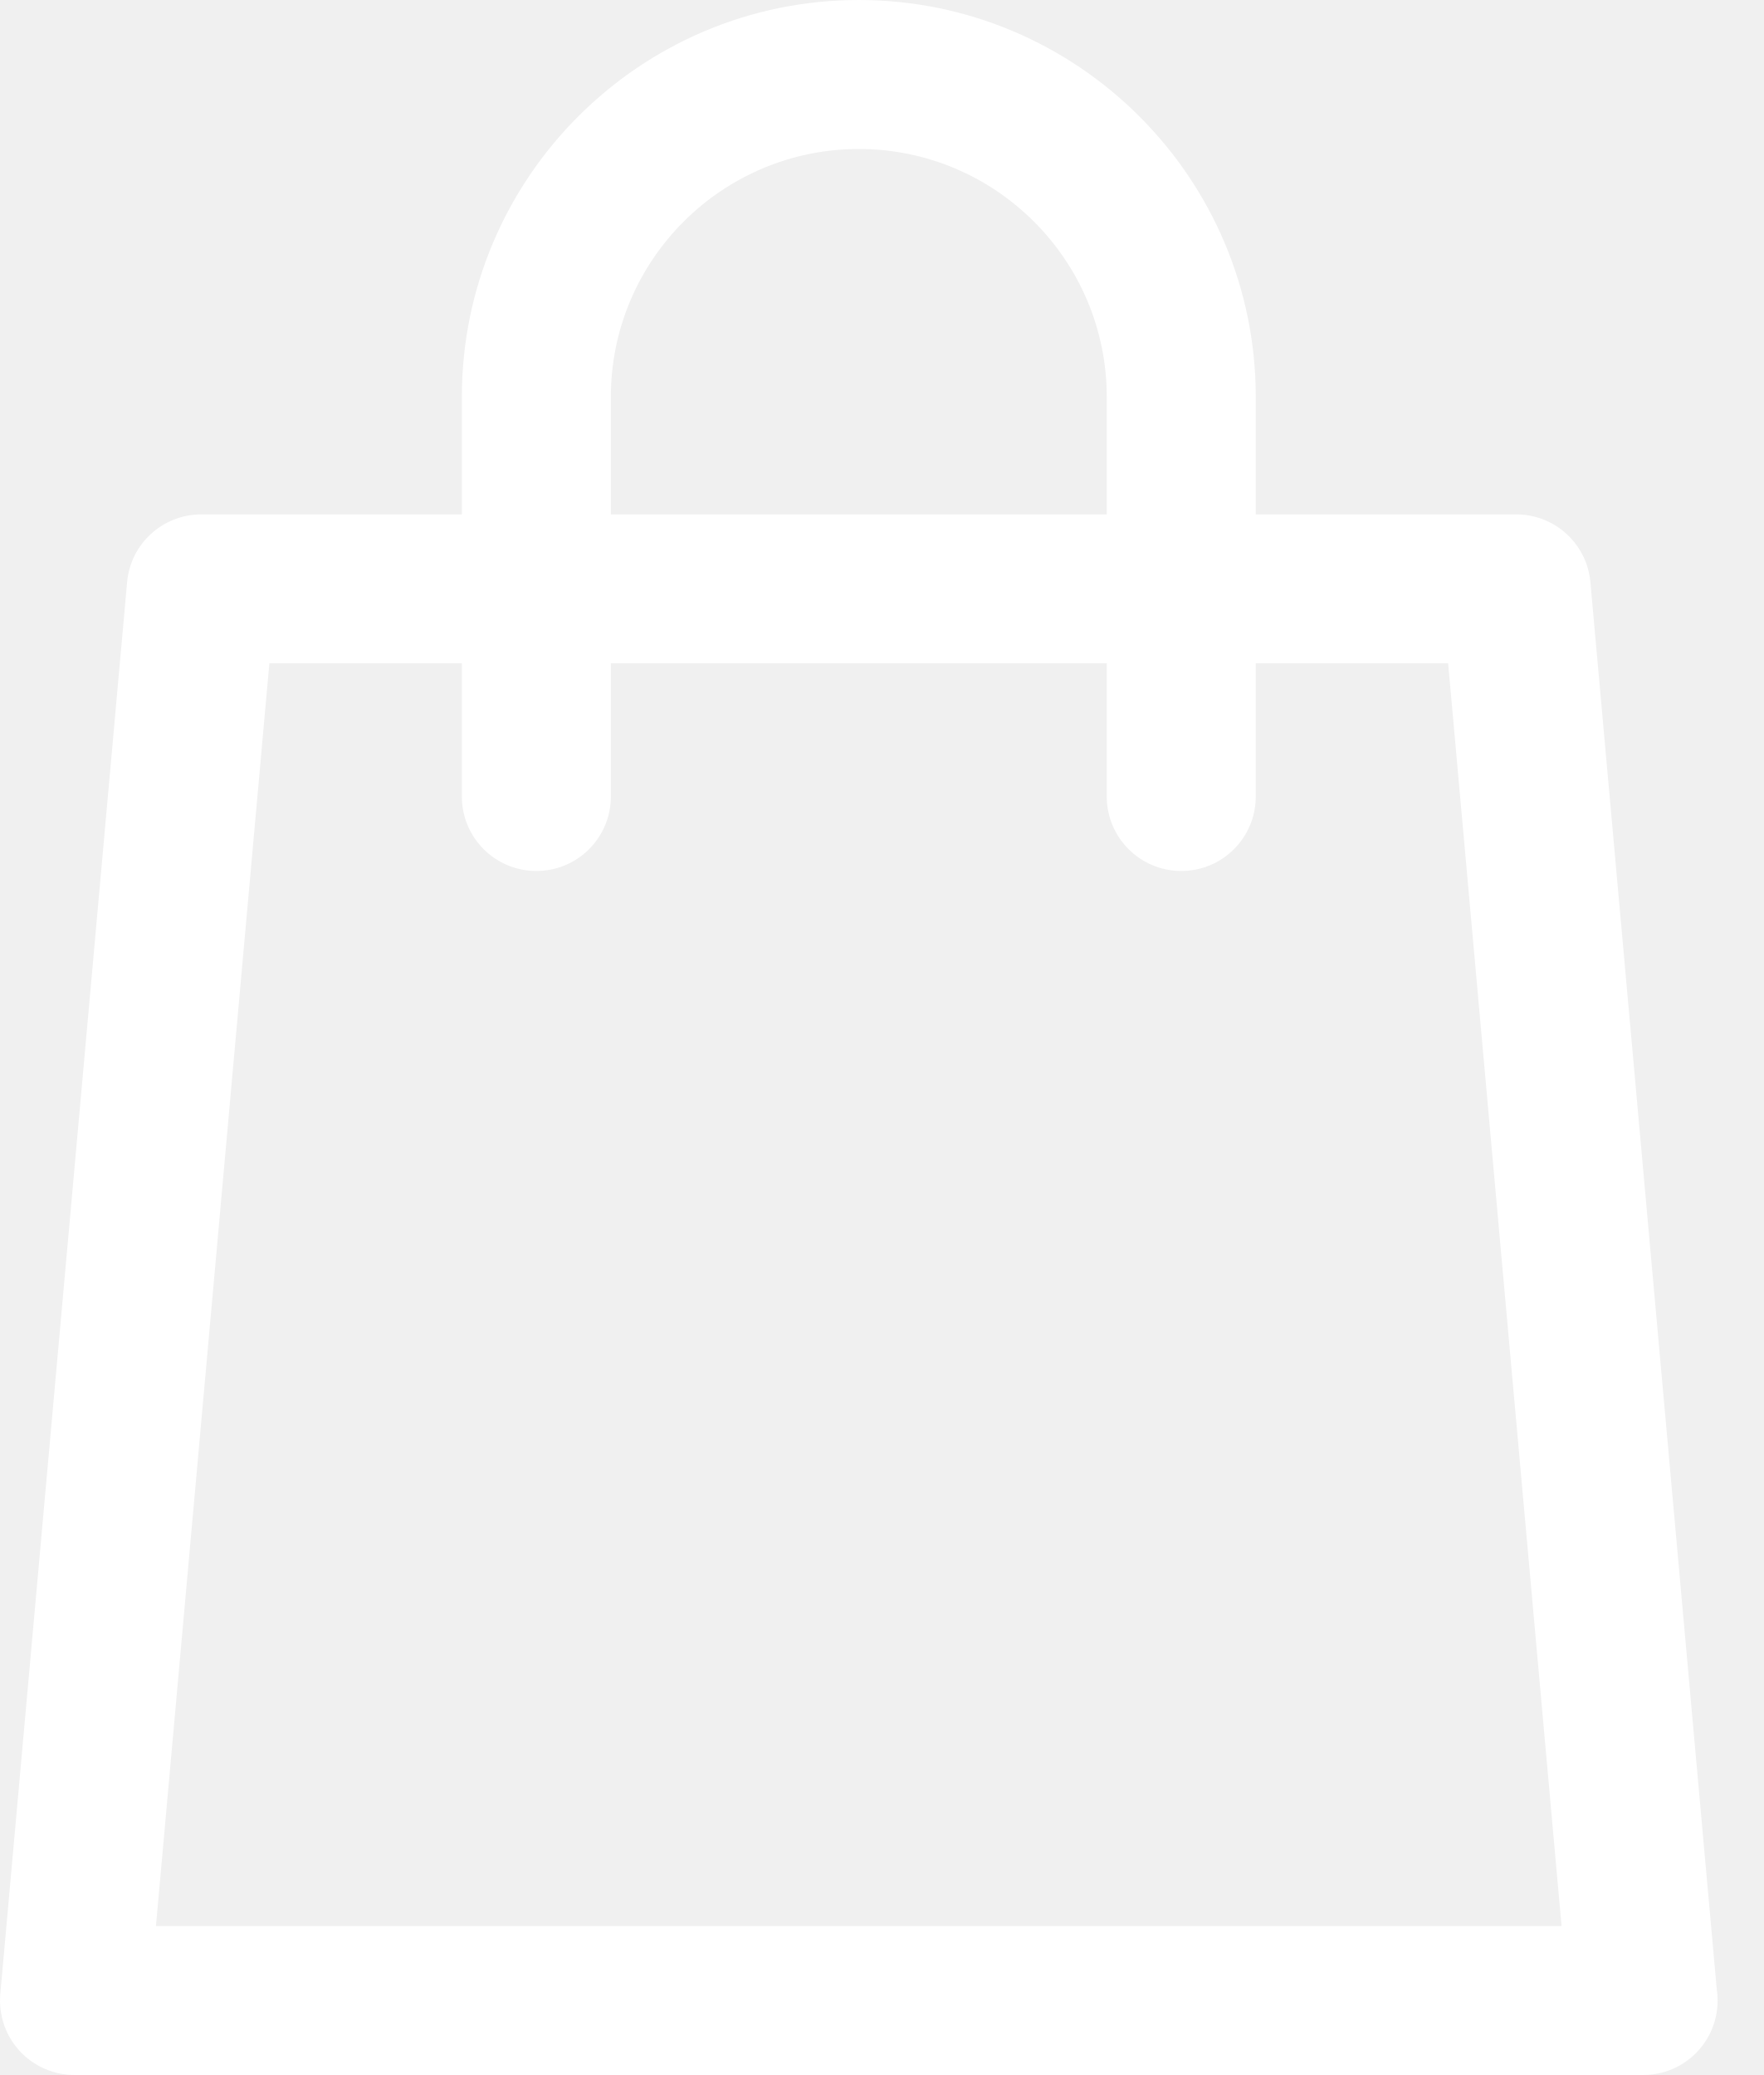
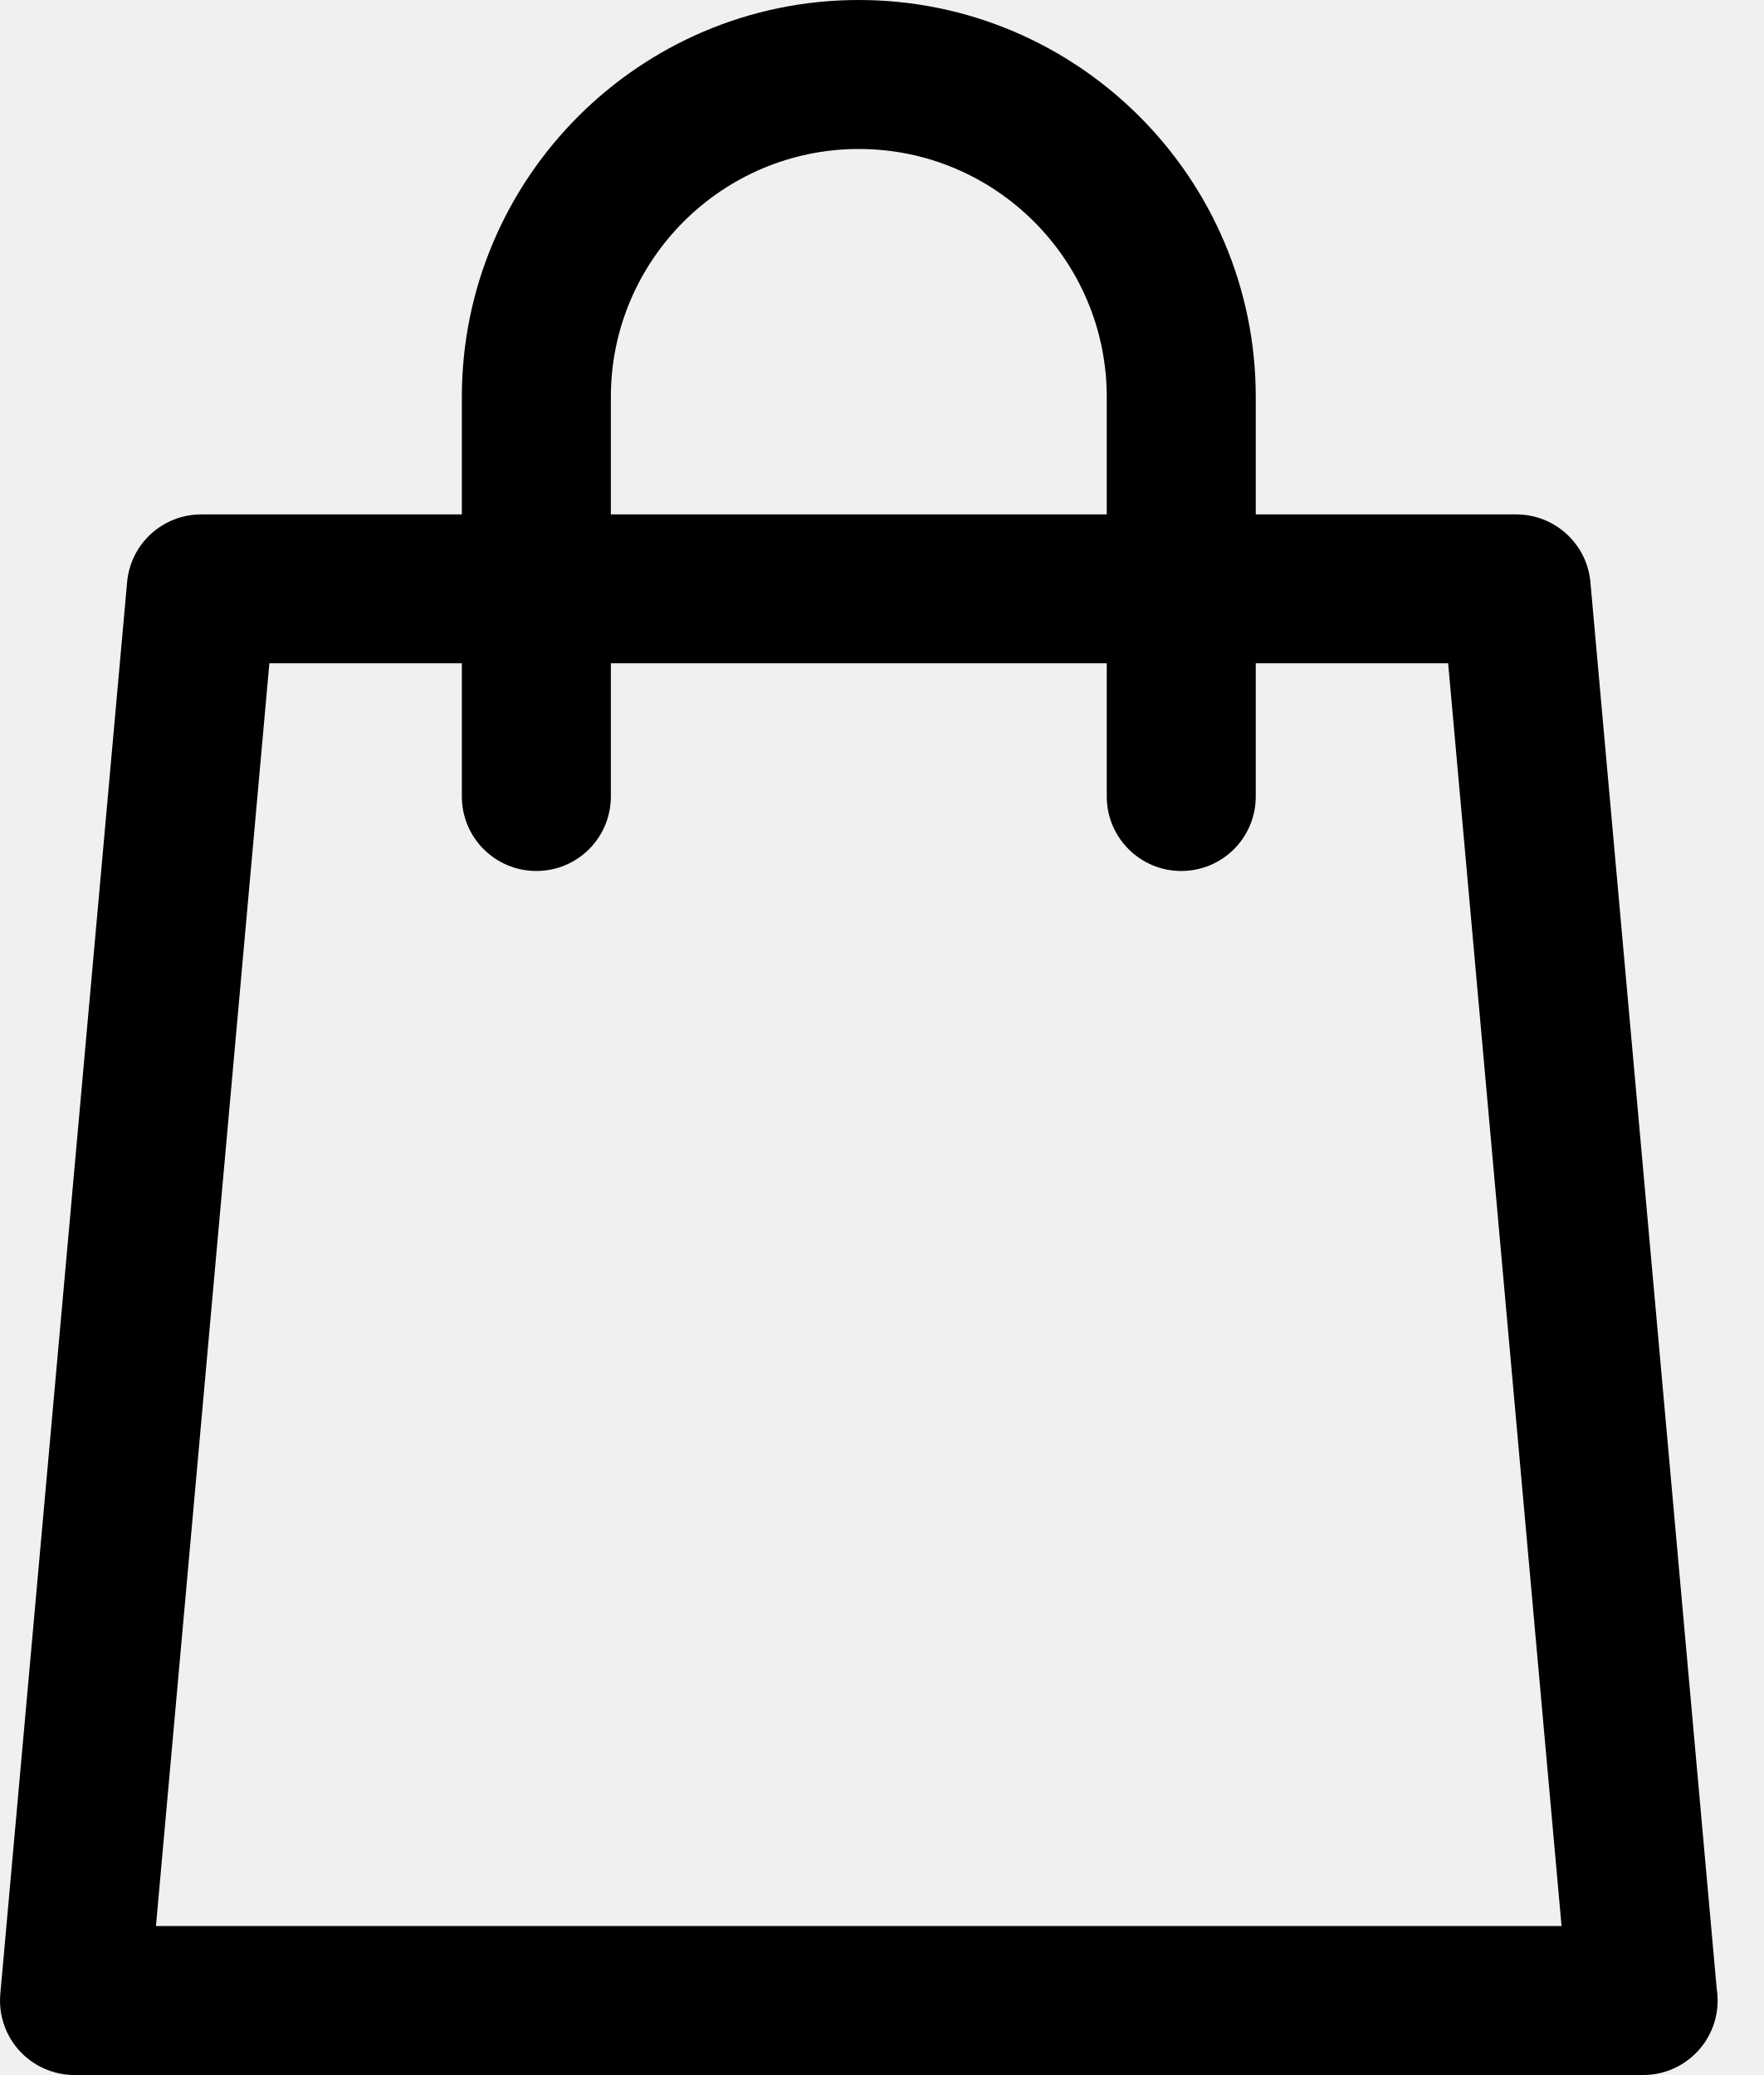
<svg xmlns="http://www.w3.org/2000/svg" width="17" height="20" viewBox="0 0 17 20" fill="none">
-   <path d="M16.544 19.165L15.327 5.611C15.294 5.241 14.983 4.958 14.612 4.958H12.102V3.826C12.102 1.716 10.386 0 8.276 0C6.167 0 4.451 1.716 4.451 3.826V4.958H1.94C1.568 4.958 1.258 5.241 1.225 5.611L0.003 19.218C-0.015 19.419 0.052 19.618 0.188 19.767C0.324 19.915 0.516 20 0.718 20H15.834C15.834 20 15.835 20 15.836 20C16.232 20 16.553 19.679 16.553 19.282C16.553 19.242 16.55 19.203 16.544 19.165ZM5.887 3.826C5.887 2.508 6.959 1.436 8.277 1.436C9.594 1.436 10.666 2.508 10.666 3.826V4.958H5.887V3.826ZM1.503 18.564L2.596 6.393H4.451V7.677C4.451 8.074 4.772 8.395 5.169 8.395C5.566 8.395 5.887 8.074 5.887 7.677V6.393H10.666V7.677C10.666 8.074 10.988 8.395 11.384 8.395C11.781 8.395 12.102 8.074 12.102 7.677V6.393H13.956L15.049 18.564H1.503Z" fill="white" />
+   <path d="M16.544 19.165L15.327 5.611C15.294 5.241 14.983 4.958 14.612 4.958H12.102V3.826C12.102 1.716 10.386 0 8.276 0C6.167 0 4.451 1.716 4.451 3.826V4.958H1.94C1.568 4.958 1.258 5.241 1.225 5.611L0.003 19.218C-0.015 19.419 0.052 19.618 0.188 19.767C0.324 19.915 0.516 20 0.718 20H15.834C15.834 20 15.835 20 15.836 20C16.232 20 16.553 19.679 16.553 19.282C16.553 19.242 16.55 19.203 16.544 19.165ZM5.887 3.826C5.887 2.508 6.959 1.436 8.277 1.436C9.594 1.436 10.666 2.508 10.666 3.826V4.958H5.887V3.826ZM1.503 18.564L2.596 6.393H4.451V7.677C4.451 8.074 4.772 8.395 5.169 8.395C5.566 8.395 5.887 8.074 5.887 7.677V6.393H10.666V7.677C10.666 8.074 10.988 8.395 11.384 8.395C11.781 8.395 12.102 8.074 12.102 7.677V6.393H13.956L15.049 18.564H1.503V18.564Z" fill="black" />
</svg>
